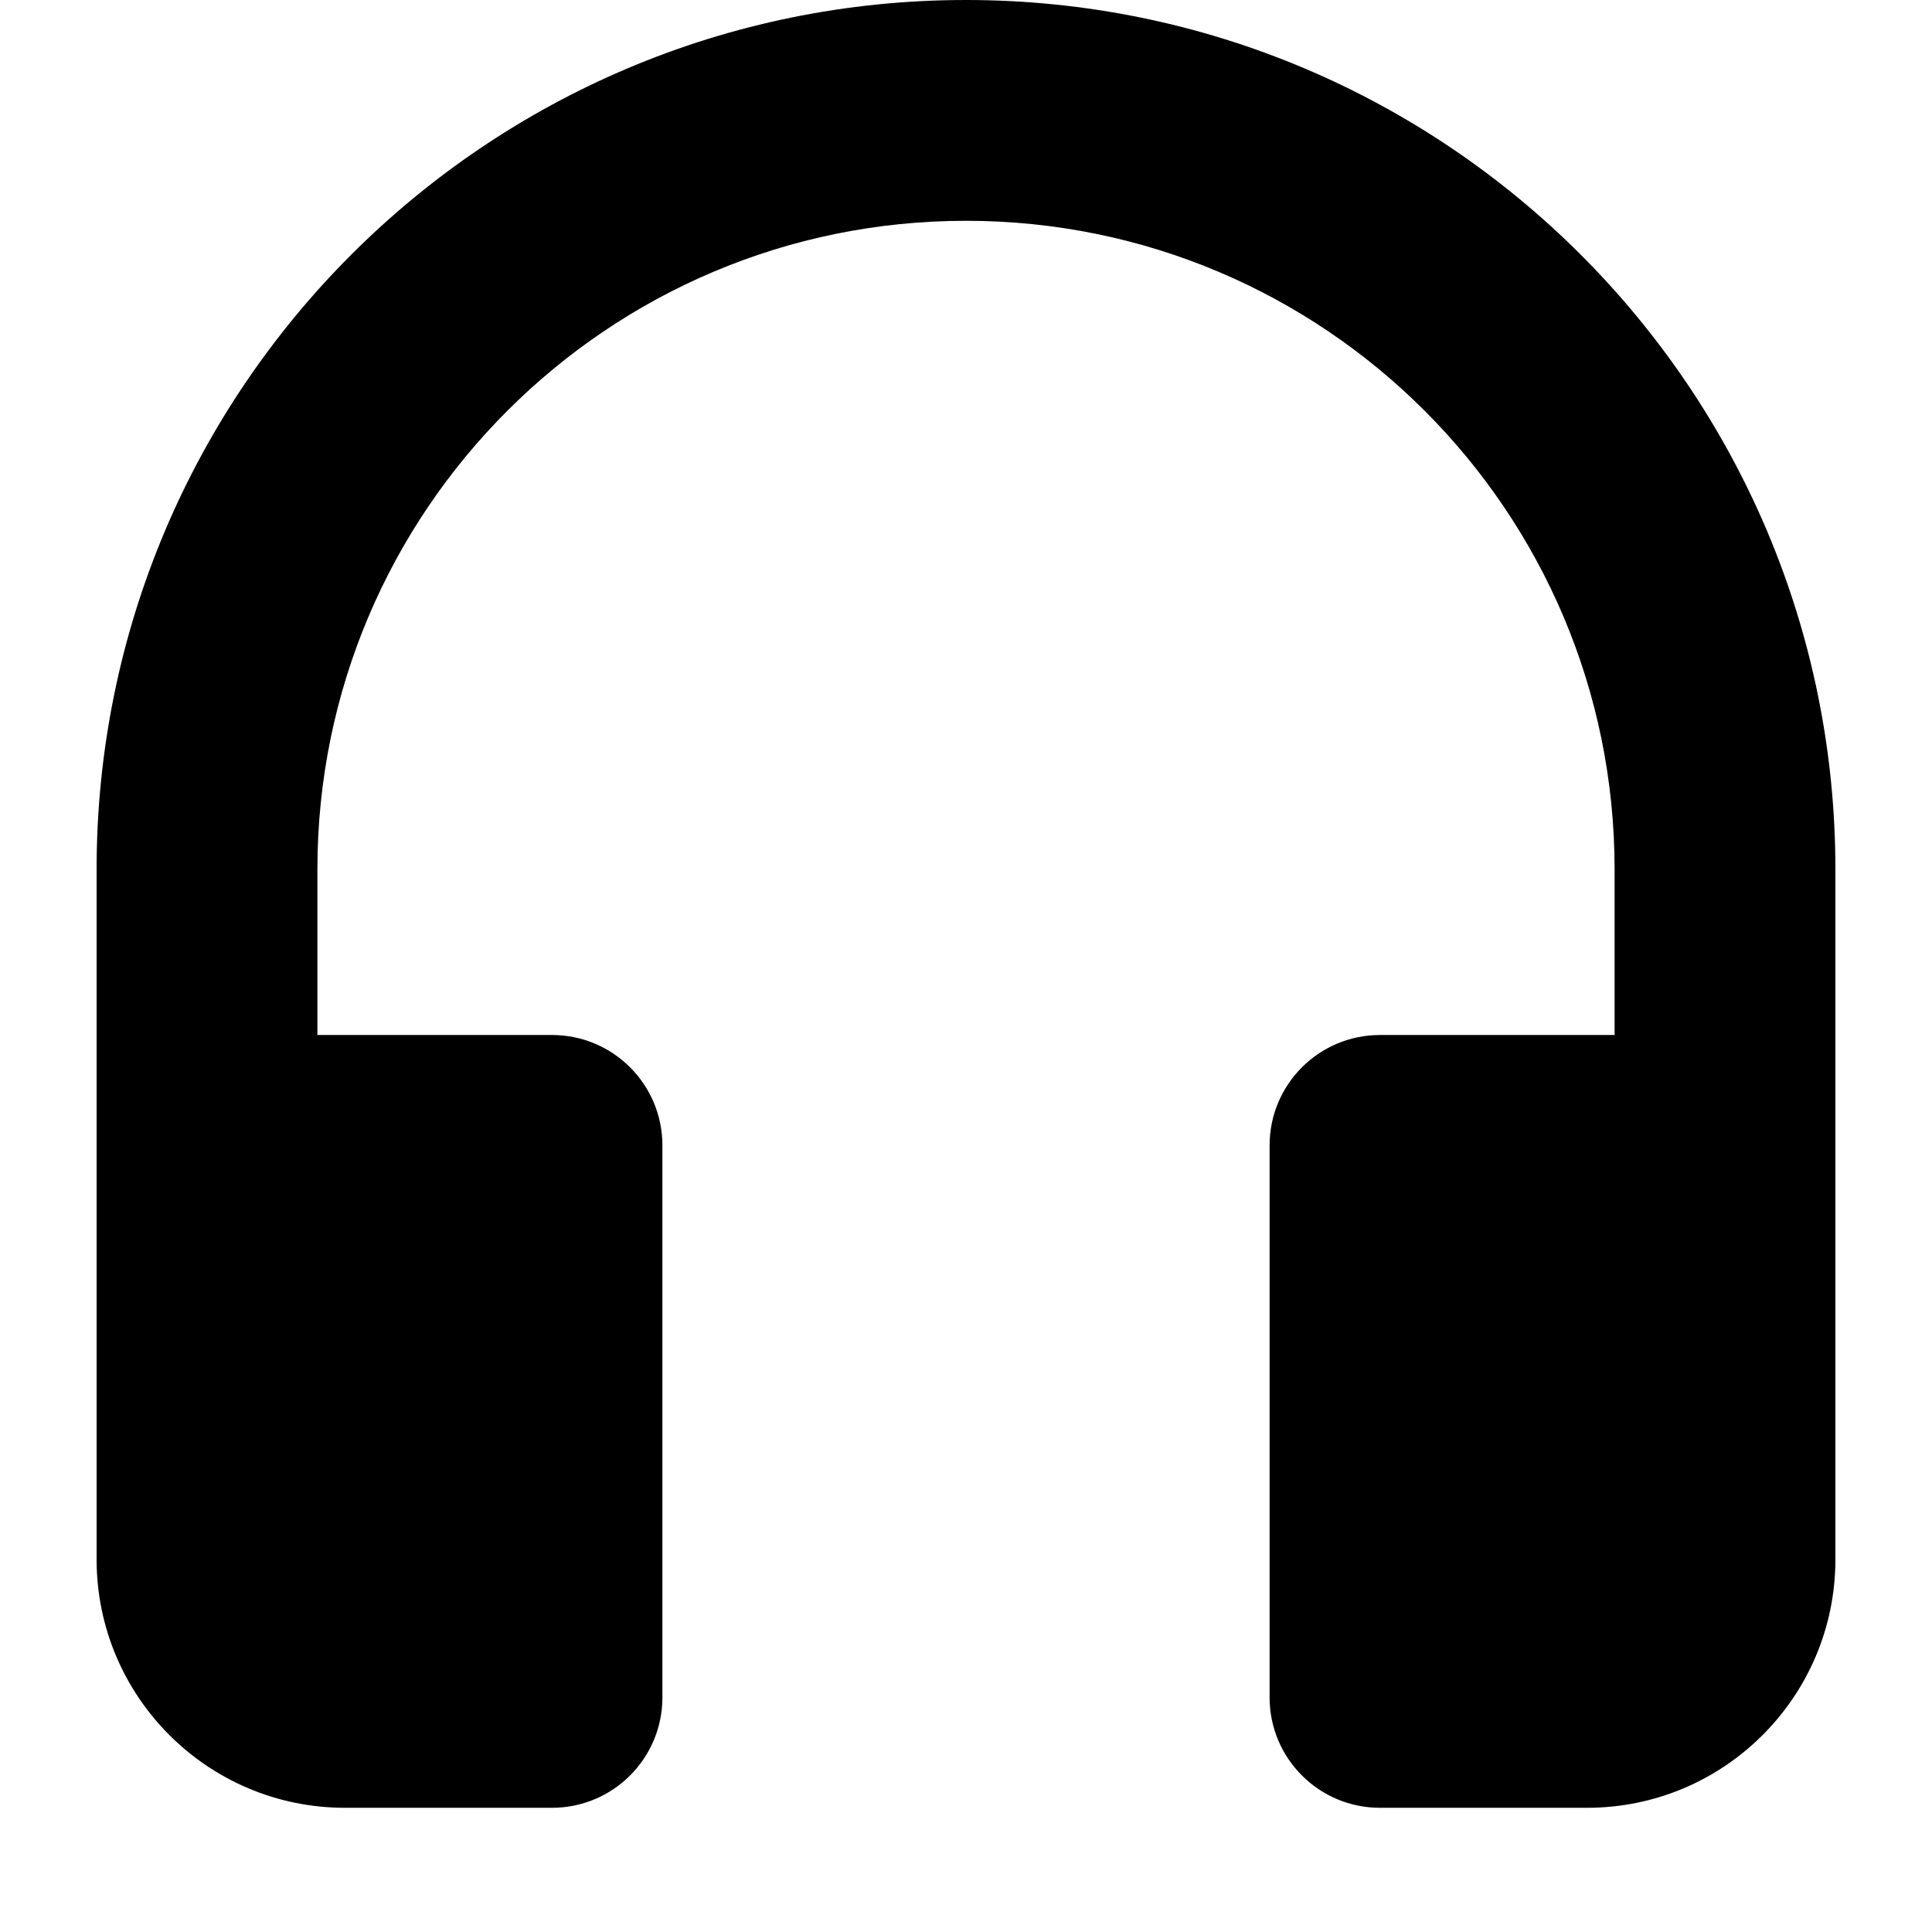
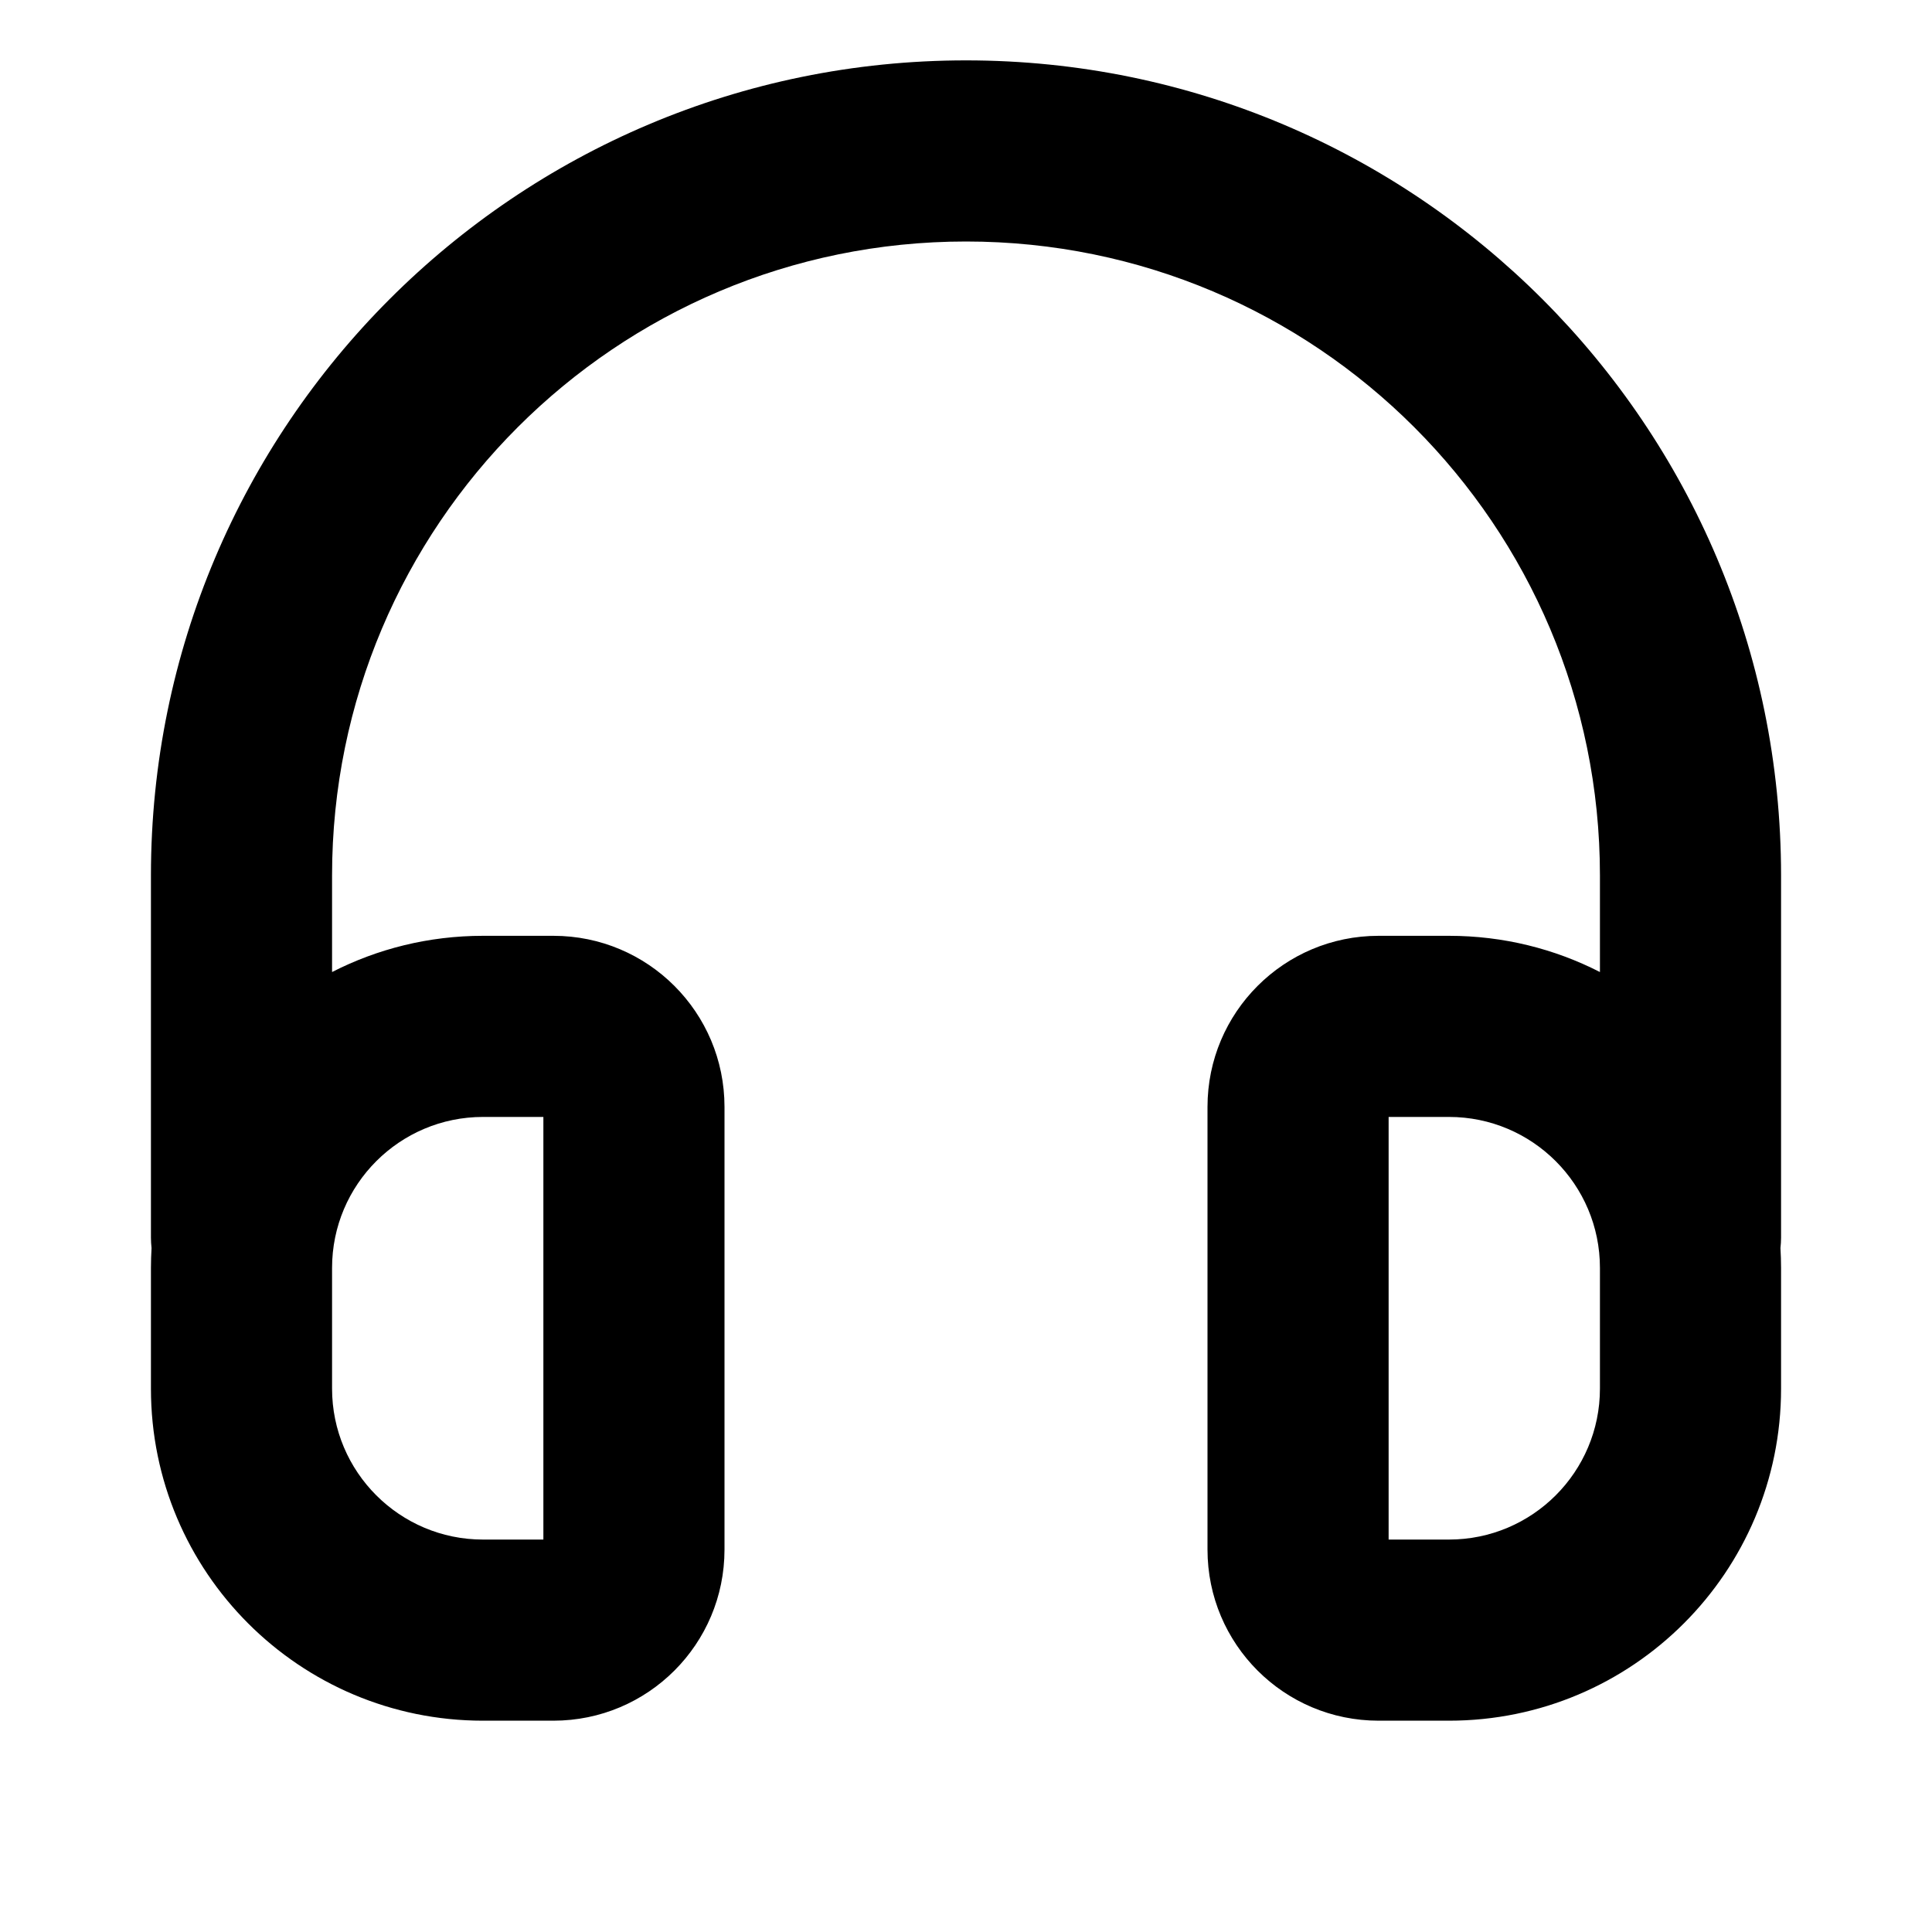
- <svg xmlns="http://www.w3.org/2000/svg" width="14" height="14" viewBox="0 0 14 14" fill="none">
-   <path d="M0.7 6.3C0.7 2.821 3.521 0 7 0C10.479 0 13.3 2.821 13.3 6.3V8.297L13.3 8.3V11.3C13.3 12.294 12.494 13.1 11.5 13.1H10C9.558 13.1 9.2 12.742 9.2 12.3V8.3C9.2 7.858 9.558 7.5 10 7.5H11.7V6.3C11.7 3.704 9.596 1.6 7 1.6C4.404 1.6 2.3 3.704 2.3 6.3V7.5H4C4.442 7.5 4.8 7.858 4.8 8.3V12.3C4.8 12.742 4.442 13.1 4 13.1H2.5C1.506 13.1 0.7 12.294 0.7 11.3V6.3Z" fill="black" />
+ <svg xmlns="http://www.w3.org/2000/svg" width="16" height="16" viewBox="0 0 16 16" fill="none">
+   <path fill-rule="evenodd" clip-rule="evenodd" d="M8 0.5C4.272 0.5 1.25 3.522 1.25 7.25V10.25C1.25 10.279 1.252 10.307 1.255 10.336C1.252 10.39 1.25 10.445 1.25 10.5V11.5C1.25 13.019 2.481 14.25 4 14.25H4.583C5.366 14.25 6 13.616 6 12.833V9.167C6 8.384 5.366 7.75 4.583 7.75H4C3.55 7.75 3.125 7.858 2.75 8.05V7.25C2.75 4.351 5.101 2 8 2C10.899 2 13.25 4.351 13.25 7.25V8.05C12.875 7.858 12.45 7.75 12 7.75H11.417C10.634 7.75 10 8.384 10 9.167V12.833C10 13.616 10.634 14.25 11.417 14.25H12C13.519 14.25 14.75 13.019 14.75 11.5V10.5C14.75 10.445 14.748 10.39 14.745 10.336C14.748 10.307 14.75 10.279 14.75 10.25V7.25C14.75 3.522 11.728 0.5 8 0.5ZM4 9.25C3.31 9.25 2.75 9.81 2.75 10.5V11.5C2.75 12.19 3.31 12.75 4 12.75H4.5V9.25H4ZM12 9.25C12.69 9.25 13.25 9.81 13.25 10.5V11.5C13.25 12.19 12.69 12.75 12 12.75H11.5V9.25H12Z" fill="black" />
</svg>
